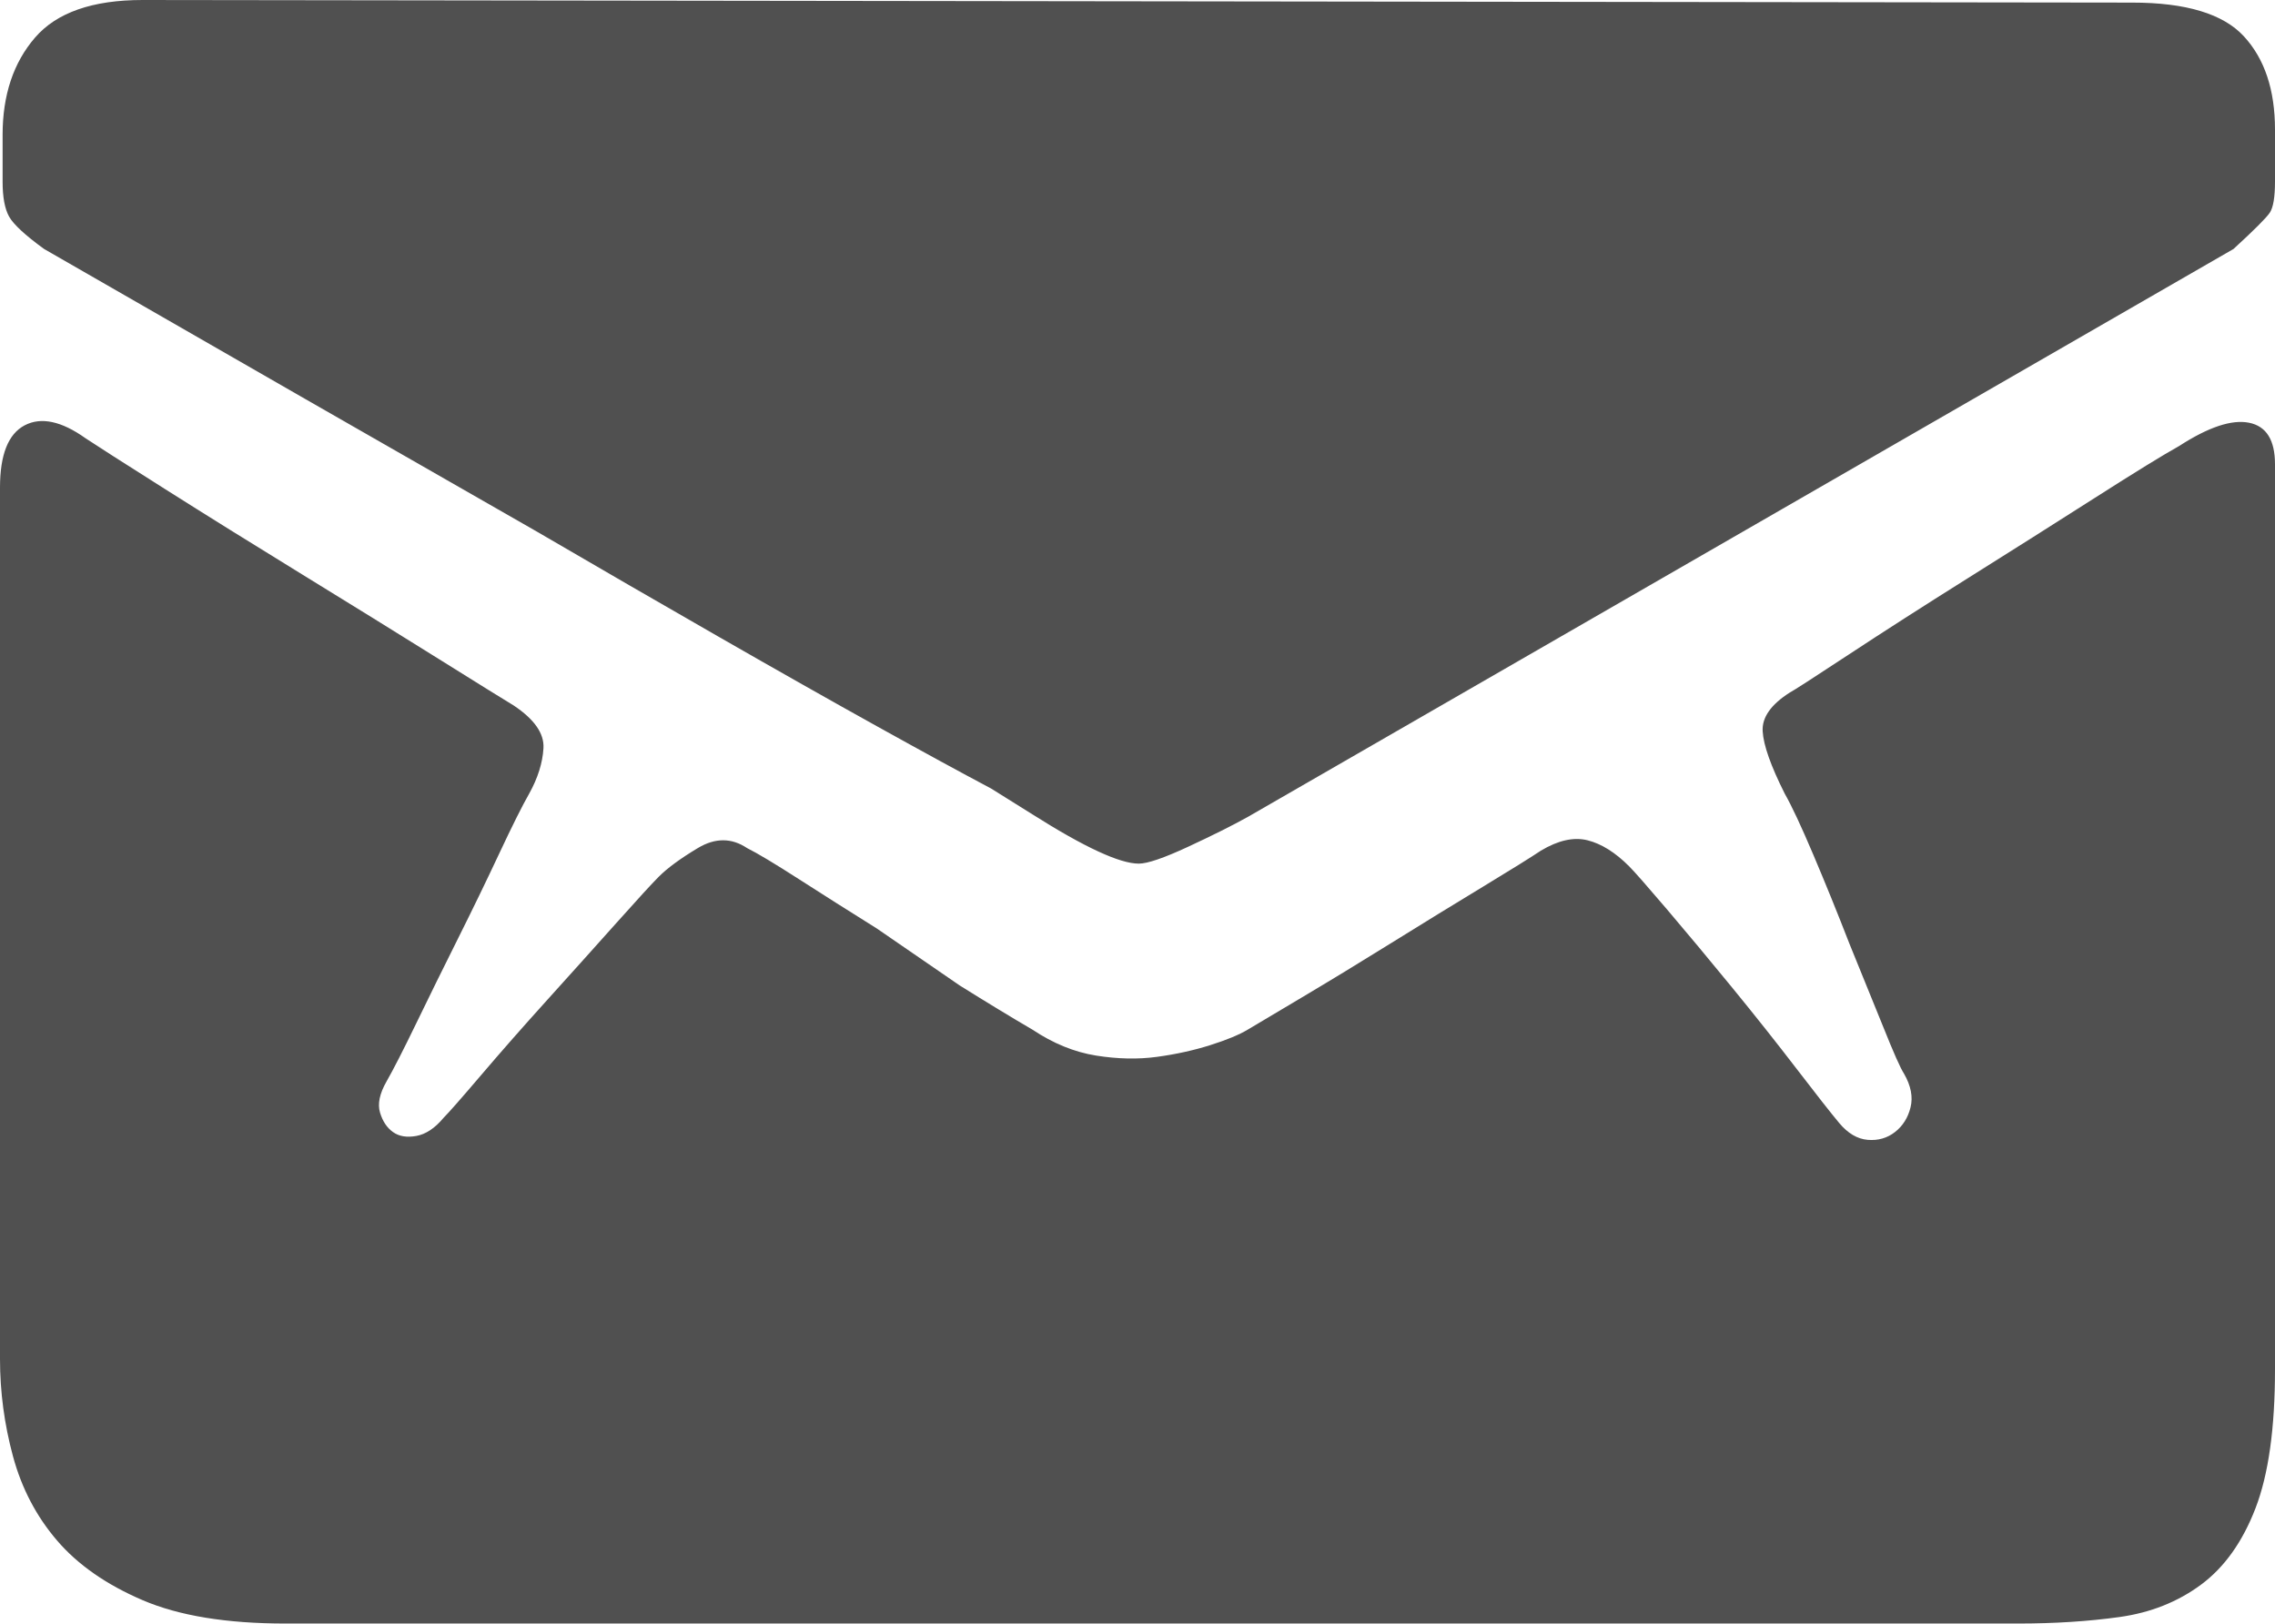
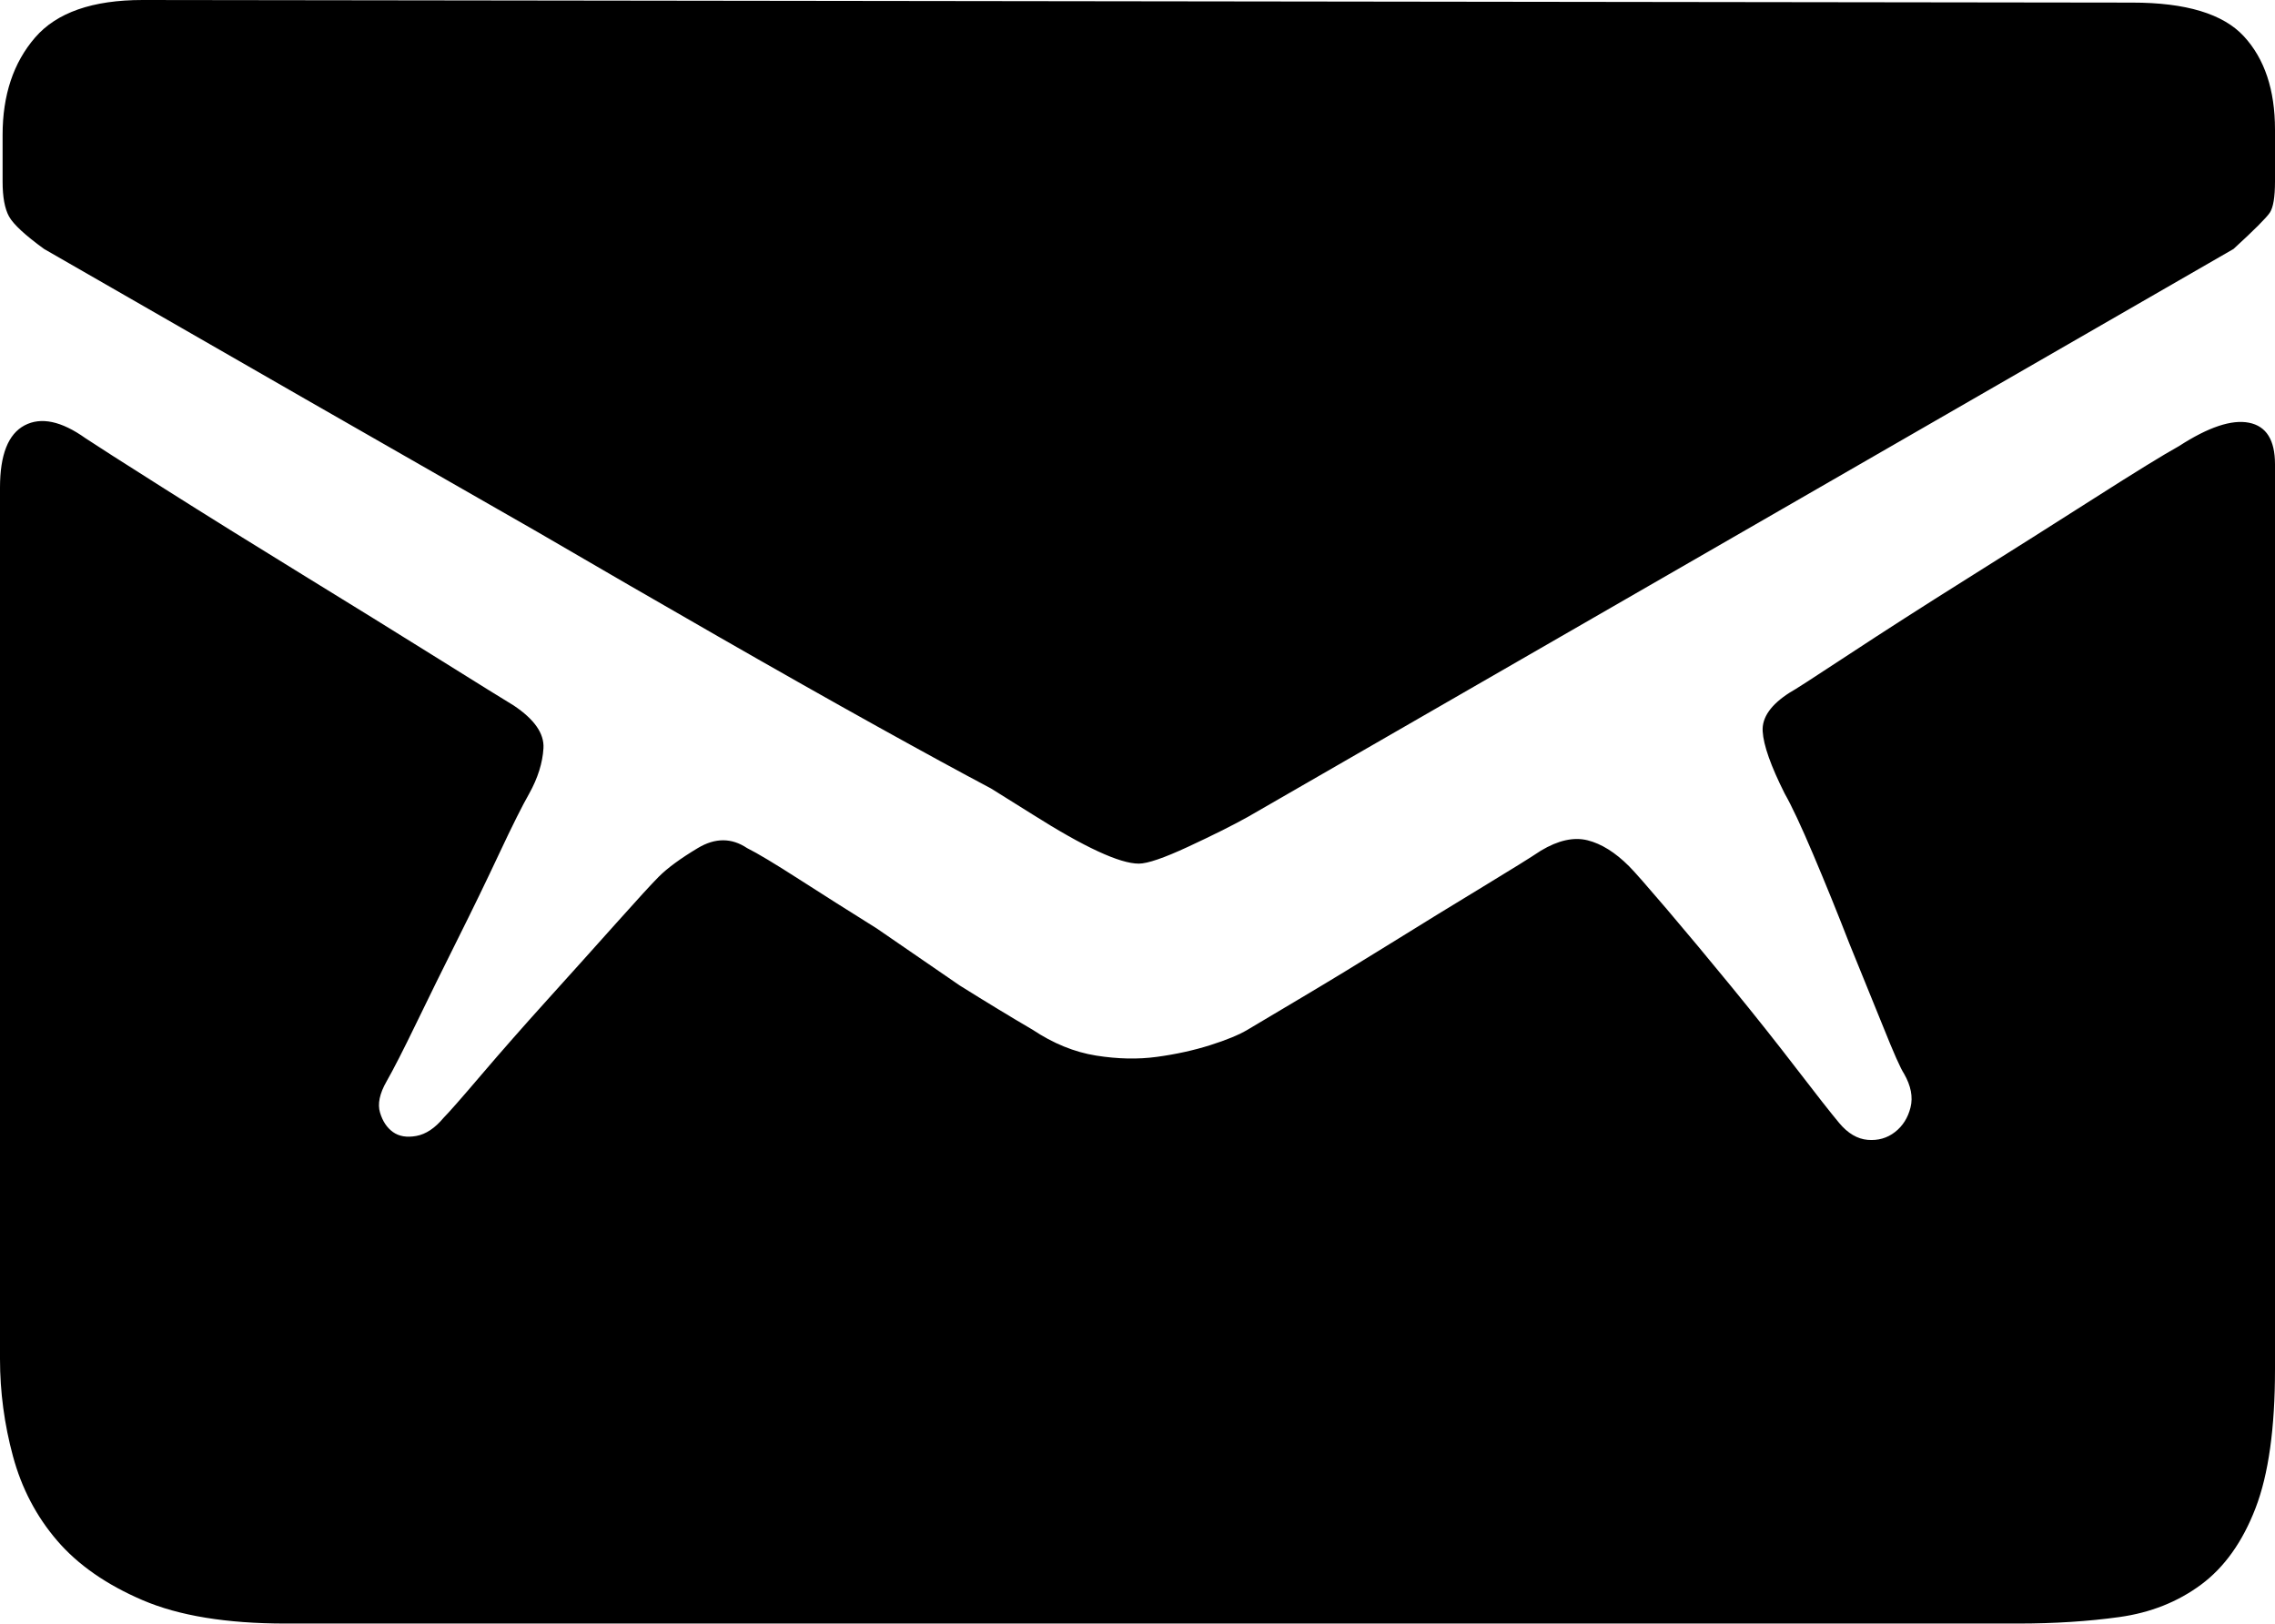
<svg xmlns="http://www.w3.org/2000/svg" version="1.1" id="图层_1" x="0px" y="0px" width="701.602px" height="500.801px" viewBox="0 0 701.602 500.801" enable-background="new 0 0 701.602 500.801" xml:space="preserve">
  <g>
-     <path fill="#505050" d="M13.602,76.801c-5.868-4.266-9.469-7.602-10.801-10c-1.336-2.403-2-6-2-10.801V41.602   c0-12.27,3.332-22.27,10-30C17.465,3.867,28.535,0,44,0l613.602,0.801c16.531,0,28,3.465,34.398,10.398   c6.398,6.934,9.602,16.535,9.602,28.801v16c0,4.801-0.536,8-1.602,9.602c-1.066,1.597-4.801,5.332-11.199,11.199L384.801,252   c-4.801,2.668-10.934,5.734-18.403,9.199c-7.464,3.469-12.531,5.199-15.199,5.199c-5.867,0-16.801-5.066-32.801-15.199l-12.796-8   C296.535,238.398,284.801,232,270.398,224c-14.398-8-30.664-17.199-48.796-27.602c-18.137-10.398-36.801-21.199-56-32.398   C120.801,138.398,70.133,109.332,13.602,76.801L13.602,76.801z M672,137.602c9.066-5.868,16.266-8.27,21.602-7.204   c5.332,1.067,8,5.336,8,12.801v279.199c0,18.137-2,32.403-6,42.801c-4,10.403-9.602,18.266-16.801,23.602   c-7.199,5.332-15.602,8.664-25.199,10c-9.602,1.332-20,2-31.204,2H88c-18.133,0-32.801-2.403-44-7.199   c-11.199-4.801-20-10.934-26.398-18.403c-6.403-7.465-10.934-16.133-13.602-26c-2.668-9.867-4-19.867-4-30V150.398   c0-10.132,2.535-16.531,7.602-19.199c5.066-2.656,11.332-1.32,18.796,4c3.204,2.133,11.336,7.336,24.403,15.602   c13.066,8.265,27.199,17.066,42.398,26.398c15.199,9.336,29.199,18,42,26c12.801,8,20.535,12.801,23.199,14.403   c6.403,4.265,9.469,8.664,9.204,13.199c-0.27,4.531-1.735,9.199-4.403,14c-2.133,3.734-5.199,9.867-9.199,18.398   c-4,8.535-8.266,17.336-12.801,26.403c-4.531,9.066-8.801,17.73-12.801,26c-4,8.265-7.066,14.265-9.199,18   c-2.133,3.73-2.801,6.933-2,9.597c0.801,2.668,2.133,4.668,4,6c1.867,1.336,4.266,1.735,7.199,1.199   c2.934-0.531,5.735-2.398,8.403-5.597c1.597-1.602,5.465-6,11.597-13.199c6.137-7.204,12.934-14.934,20.403-23.204   c7.465-8.265,14.535-16.132,21.199-23.597c6.668-7.469,11.066-12.266,13.199-14.403c2.668-2.664,6.668-5.597,12-8.796   c5.336-3.204,10.403-3.204,15.199,0c3.204,1.597,8.536,4.796,16,9.597c7.469,4.801,15.469,9.867,24,15.199L296,304   c8.535,5.332,16,9.867,22.398,13.602c6.403,4.265,12.934,6.933,19.602,8c6.668,1.066,12.934,1.199,18.801,0.398   s11.332-2,16.398-3.602c5.067-1.597,8.934-3.199,11.602-4.796c2.664-1.602,8.265-4.934,16.801-10   c8.531-5.067,17.73-10.668,27.597-16.801s19.199-11.867,28-17.199c8.801-5.336,14.801-9.067,18-11.204   c5.336-3.199,10.133-4.265,14.403-3.199c4.265,1.067,8.531,3.735,12.796,8c1.602,1.602,5.469,6,11.602,13.199   c6.133,7.204,12.801,15.204,20,24c7.199,8.801,13.867,17.204,20,25.204s10.535,13.597,13.199,16.796   c2.668,3.204,5.602,4.934,8.801,5.204c3.199,0.265,6-0.536,8.398-2.403c2.403-1.867,4-4.398,4.801-7.597   c0.801-3.204,0.133-6.668-2-10.403c-1.066-1.597-3.199-6.398-6.398-14.398l-10.403-25.602c-3.73-9.597-7.464-18.801-11.199-27.597   c-3.734-8.801-6.664-15.067-8.801-18.801c-4.285-8.535-6.55-14.934-6.796-19.199c-0.27-4.27,2.531-8.27,8.398-12   c1.066-0.536,7.066-4.403,18-11.602c10.934-7.199,23.199-15.066,36.801-23.602c13.597-8.531,26.664-16.796,39.199-24.796   C658.535,145.602,667.199,140.266,672,137.602L672,137.602z M672,137.602" />
+     <path fill="#000" d="M13.602,76.801c-5.868-4.266-9.469-7.602-10.801-10c-1.336-2.403-2-6-2-10.801V41.602   c0-12.27,3.332-22.27,10-30C17.465,3.867,28.535,0,44,0l613.602,0.801c16.531,0,28,3.465,34.398,10.398   c6.398,6.934,9.602,16.535,9.602,28.801v16c0,4.801-0.536,8-1.602,9.602c-1.066,1.597-4.801,5.332-11.199,11.199L384.801,252   c-4.801,2.668-10.934,5.734-18.403,9.199c-7.464,3.469-12.531,5.199-15.199,5.199c-5.867,0-16.801-5.066-32.801-15.199l-12.796-8   C296.535,238.398,284.801,232,270.398,224c-14.398-8-30.664-17.199-48.796-27.602c-18.137-10.398-36.801-21.199-56-32.398   C120.801,138.398,70.133,109.332,13.602,76.801L13.602,76.801z M672,137.602c9.066-5.868,16.266-8.27,21.602-7.204   c5.332,1.067,8,5.336,8,12.801v279.199c0,18.137-2,32.403-6,42.801c-4,10.403-9.602,18.266-16.801,23.602   c-7.199,5.332-15.602,8.664-25.199,10c-9.602,1.332-20,2-31.204,2H88c-18.133,0-32.801-2.403-44-7.199   c-11.199-4.801-20-10.934-26.398-18.403c-6.403-7.465-10.934-16.133-13.602-26c-2.668-9.867-4-19.867-4-30V150.398   c0-10.132,2.535-16.531,7.602-19.199c5.066-2.656,11.332-1.32,18.796,4c3.204,2.133,11.336,7.336,24.403,15.602   c13.066,8.265,27.199,17.066,42.398,26.398c15.199,9.336,29.199,18,42,26c12.801,8,20.535,12.801,23.199,14.403   c6.403,4.265,9.469,8.664,9.204,13.199c-0.27,4.531-1.735,9.199-4.403,14c-2.133,3.734-5.199,9.867-9.199,18.398   c-4,8.535-8.266,17.336-12.801,26.403c-4.531,9.066-8.801,17.73-12.801,26c-4,8.265-7.066,14.265-9.199,18   c-2.133,3.73-2.801,6.933-2,9.597c0.801,2.668,2.133,4.668,4,6c1.867,1.336,4.266,1.735,7.199,1.199   c2.934-0.531,5.735-2.398,8.403-5.597c1.597-1.602,5.465-6,11.597-13.199c6.137-7.204,12.934-14.934,20.403-23.204   c7.465-8.265,14.535-16.132,21.199-23.597c6.668-7.469,11.066-12.266,13.199-14.403c2.668-2.664,6.668-5.597,12-8.796   c5.336-3.204,10.403-3.204,15.199,0c3.204,1.597,8.536,4.796,16,9.597c7.469,4.801,15.469,9.867,24,15.199L296,304   c8.535,5.332,16,9.867,22.398,13.602c6.403,4.265,12.934,6.933,19.602,8c6.668,1.066,12.934,1.199,18.801,0.398   s11.332-2,16.398-3.602c5.067-1.597,8.934-3.199,11.602-4.796c2.664-1.602,8.265-4.934,16.801-10   c8.531-5.067,17.73-10.668,27.597-16.801s19.199-11.867,28-17.199c8.801-5.336,14.801-9.067,18-11.204   c5.336-3.199,10.133-4.265,14.403-3.199c4.265,1.067,8.531,3.735,12.796,8c1.602,1.602,5.469,6,11.602,13.199   c6.133,7.204,12.801,15.204,20,24c7.199,8.801,13.867,17.204,20,25.204s10.535,13.597,13.199,16.796   c2.668,3.204,5.602,4.934,8.801,5.204c3.199,0.265,6-0.536,8.398-2.403c2.403-1.867,4-4.398,4.801-7.597   c0.801-3.204,0.133-6.668-2-10.403c-1.066-1.597-3.199-6.398-6.398-14.398l-10.403-25.602c-3.73-9.597-7.464-18.801-11.199-27.597   c-3.734-8.801-6.664-15.067-8.801-18.801c-4.285-8.535-6.55-14.934-6.796-19.199c-0.27-4.27,2.531-8.27,8.398-12   c1.066-0.536,7.066-4.403,18-11.602c10.934-7.199,23.199-15.066,36.801-23.602c13.597-8.531,26.664-16.796,39.199-24.796   C658.535,145.602,667.199,140.266,672,137.602L672,137.602z M672,137.602" />
  </g>
</svg>
